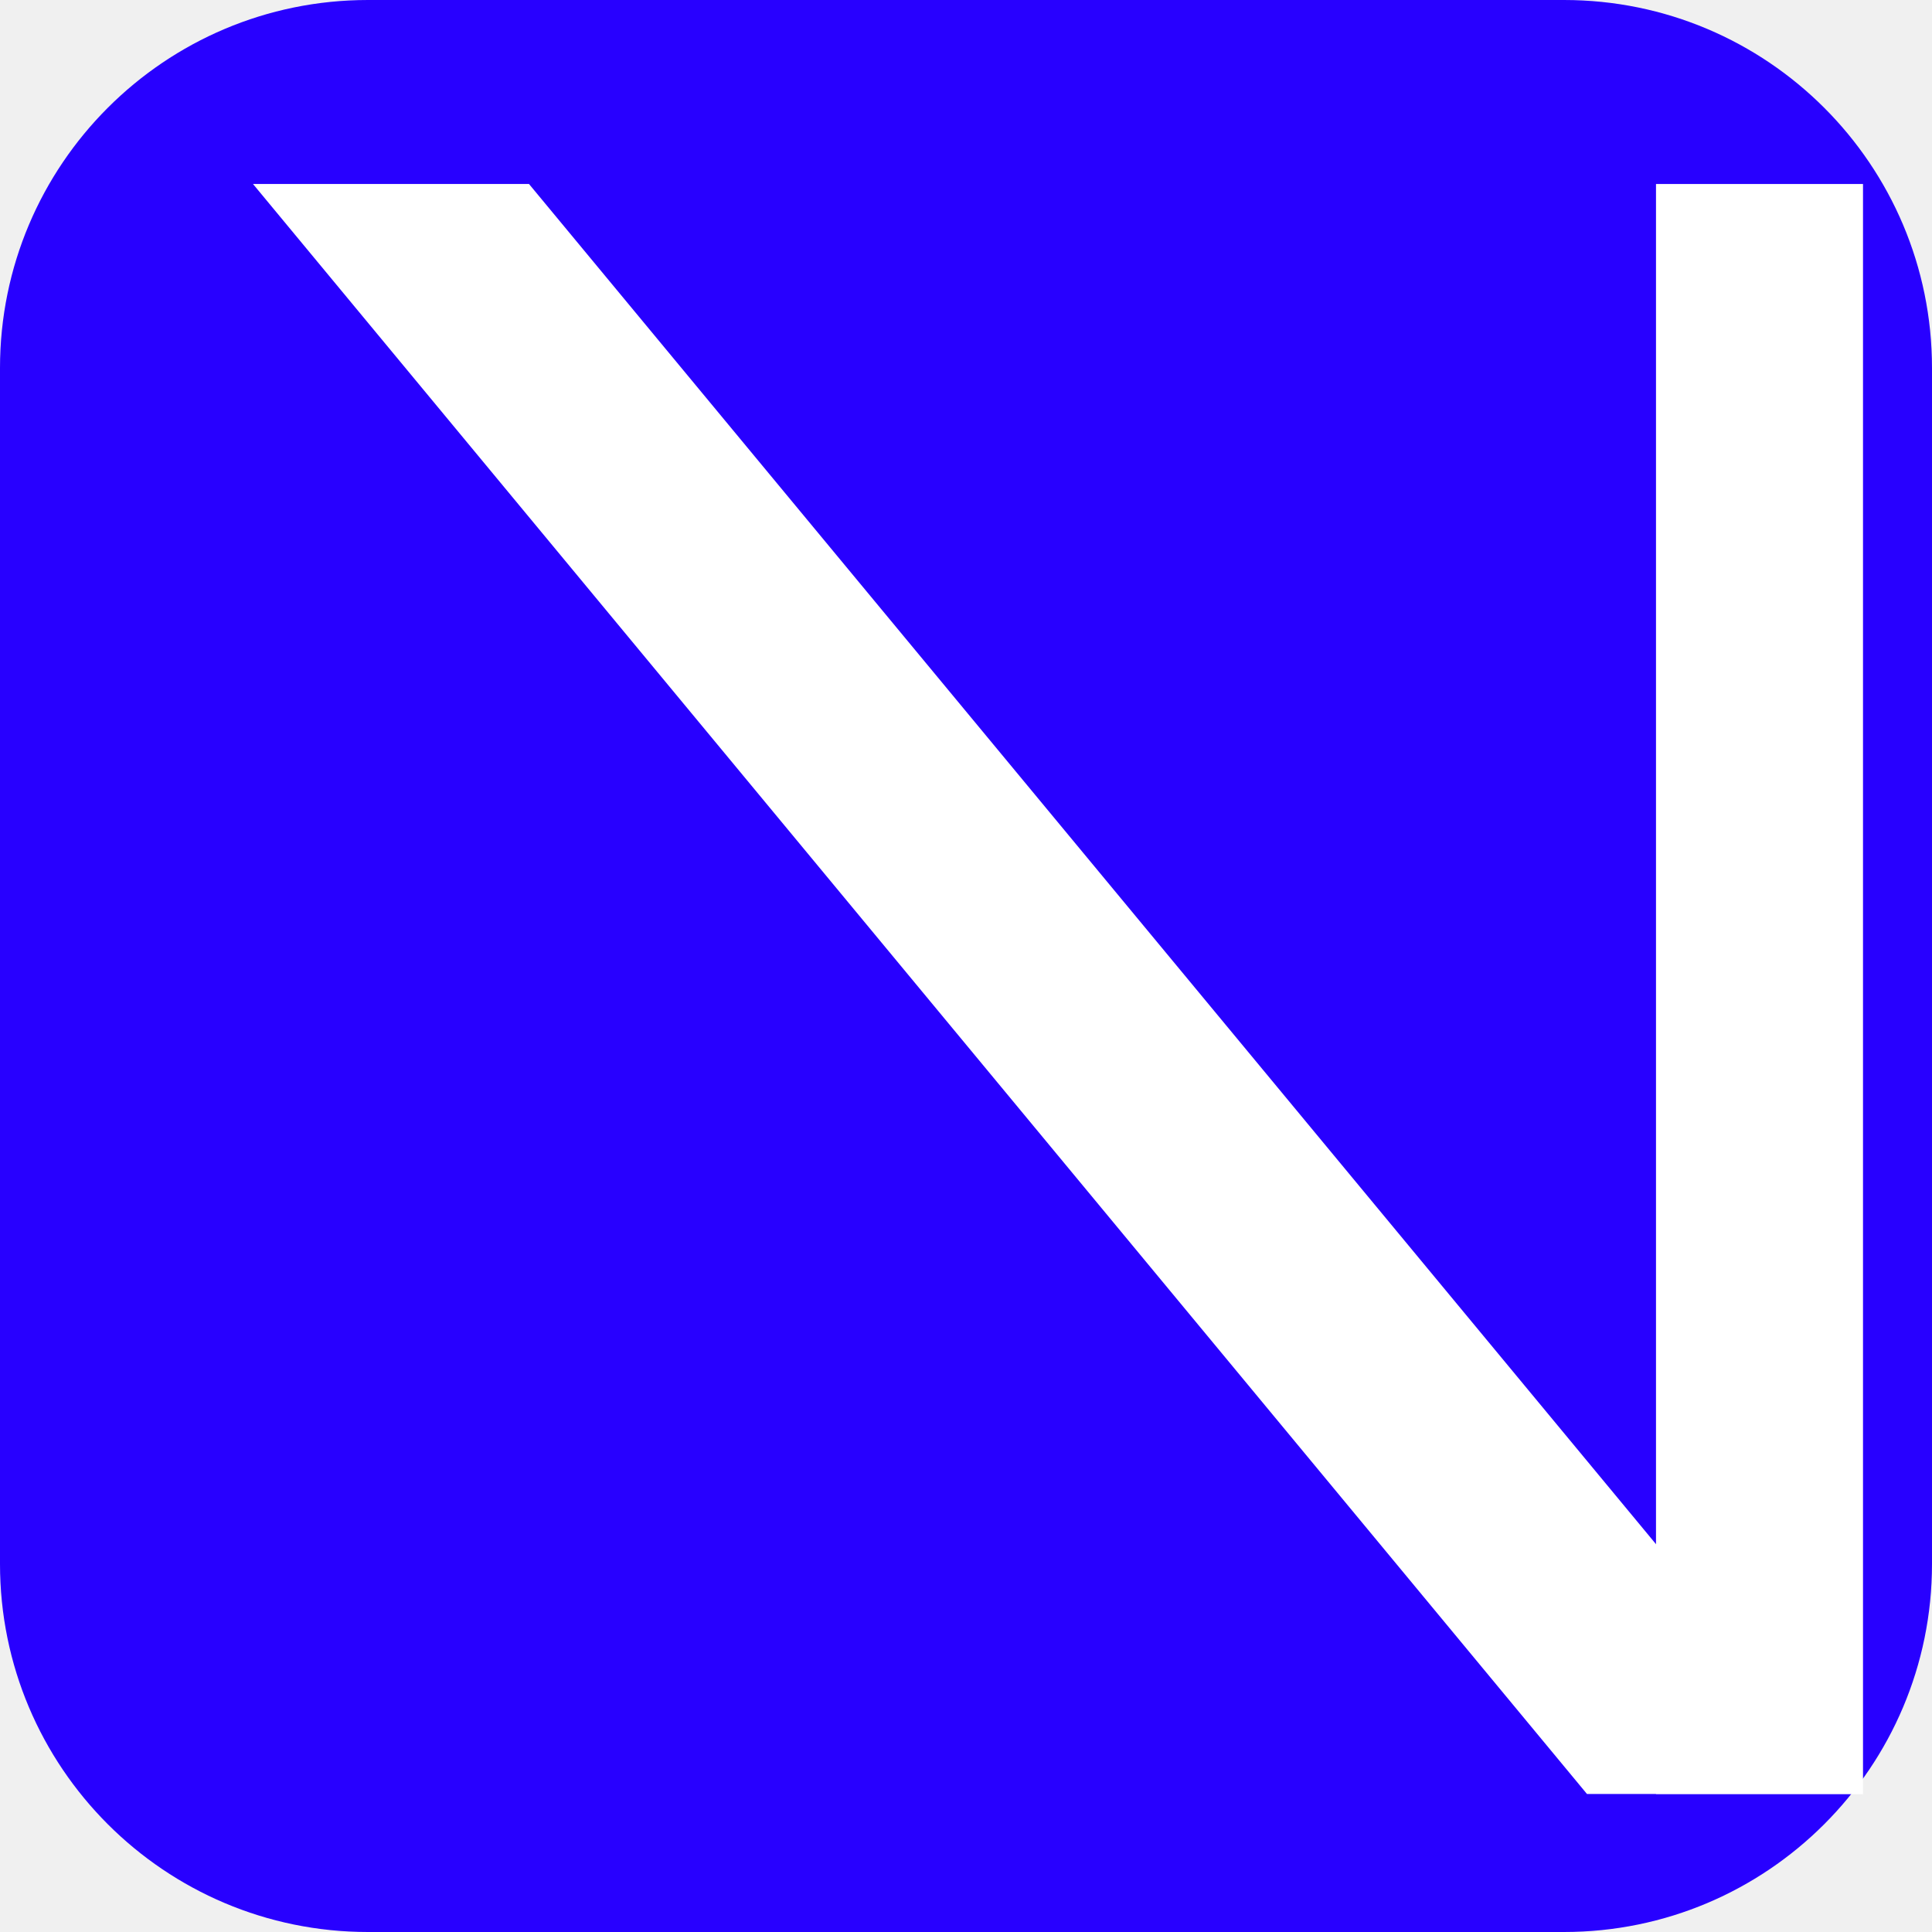
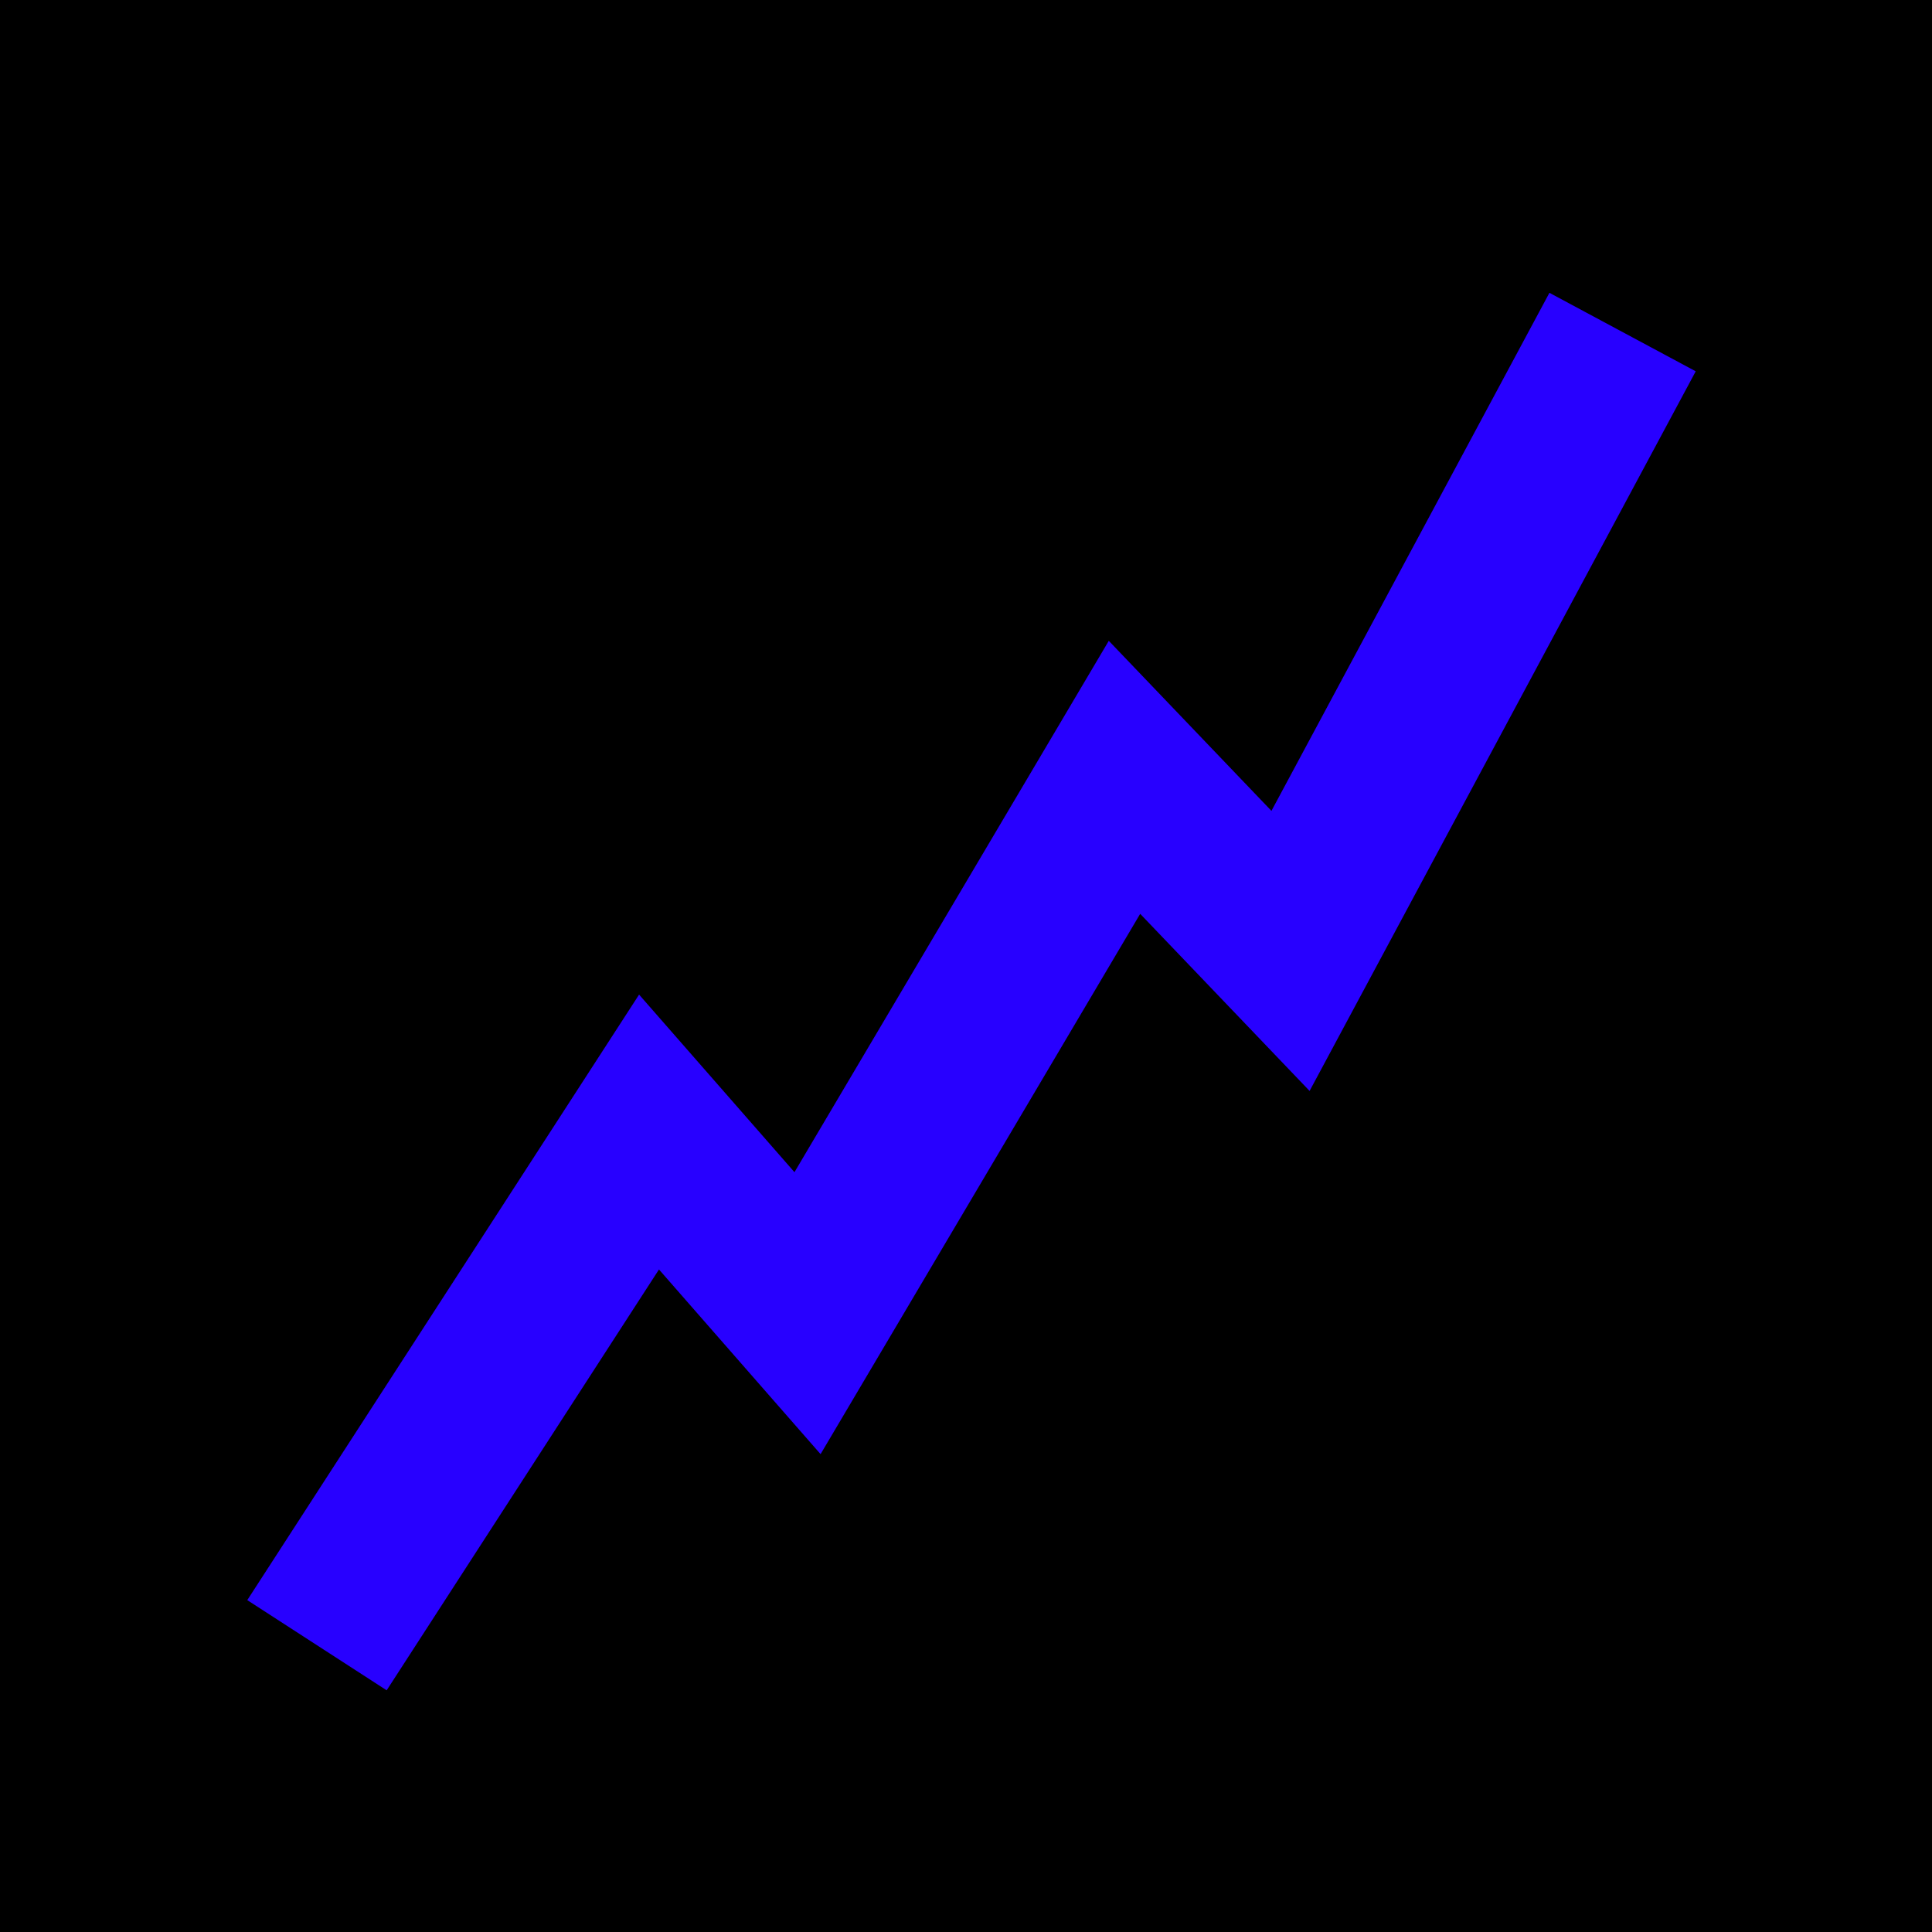
- <svg xmlns="http://www.w3.org/2000/svg" viewBox="0 0 84 84">
-   <rect width="84" height="84" rx="16" fill="#2800FF" />
-   <g fill="#fff" transform="translate(3,0)">
-     <polygon points="8,8 20,8 78,78 66,78" />
-     <rect x="69" y="8" width="9" height="70" />
-   </g>
+ <svg xmlns="http://www.w3.org/2000/svg" viewBox="0 0 512 512">
+   <rect width="512" height="512" fill="#000000" />
+   <polyline points="84,436 172,300 214,348 298,206 342,252 430,88" fill="none" stroke="#2800FF" stroke-width="44" />
</svg>
